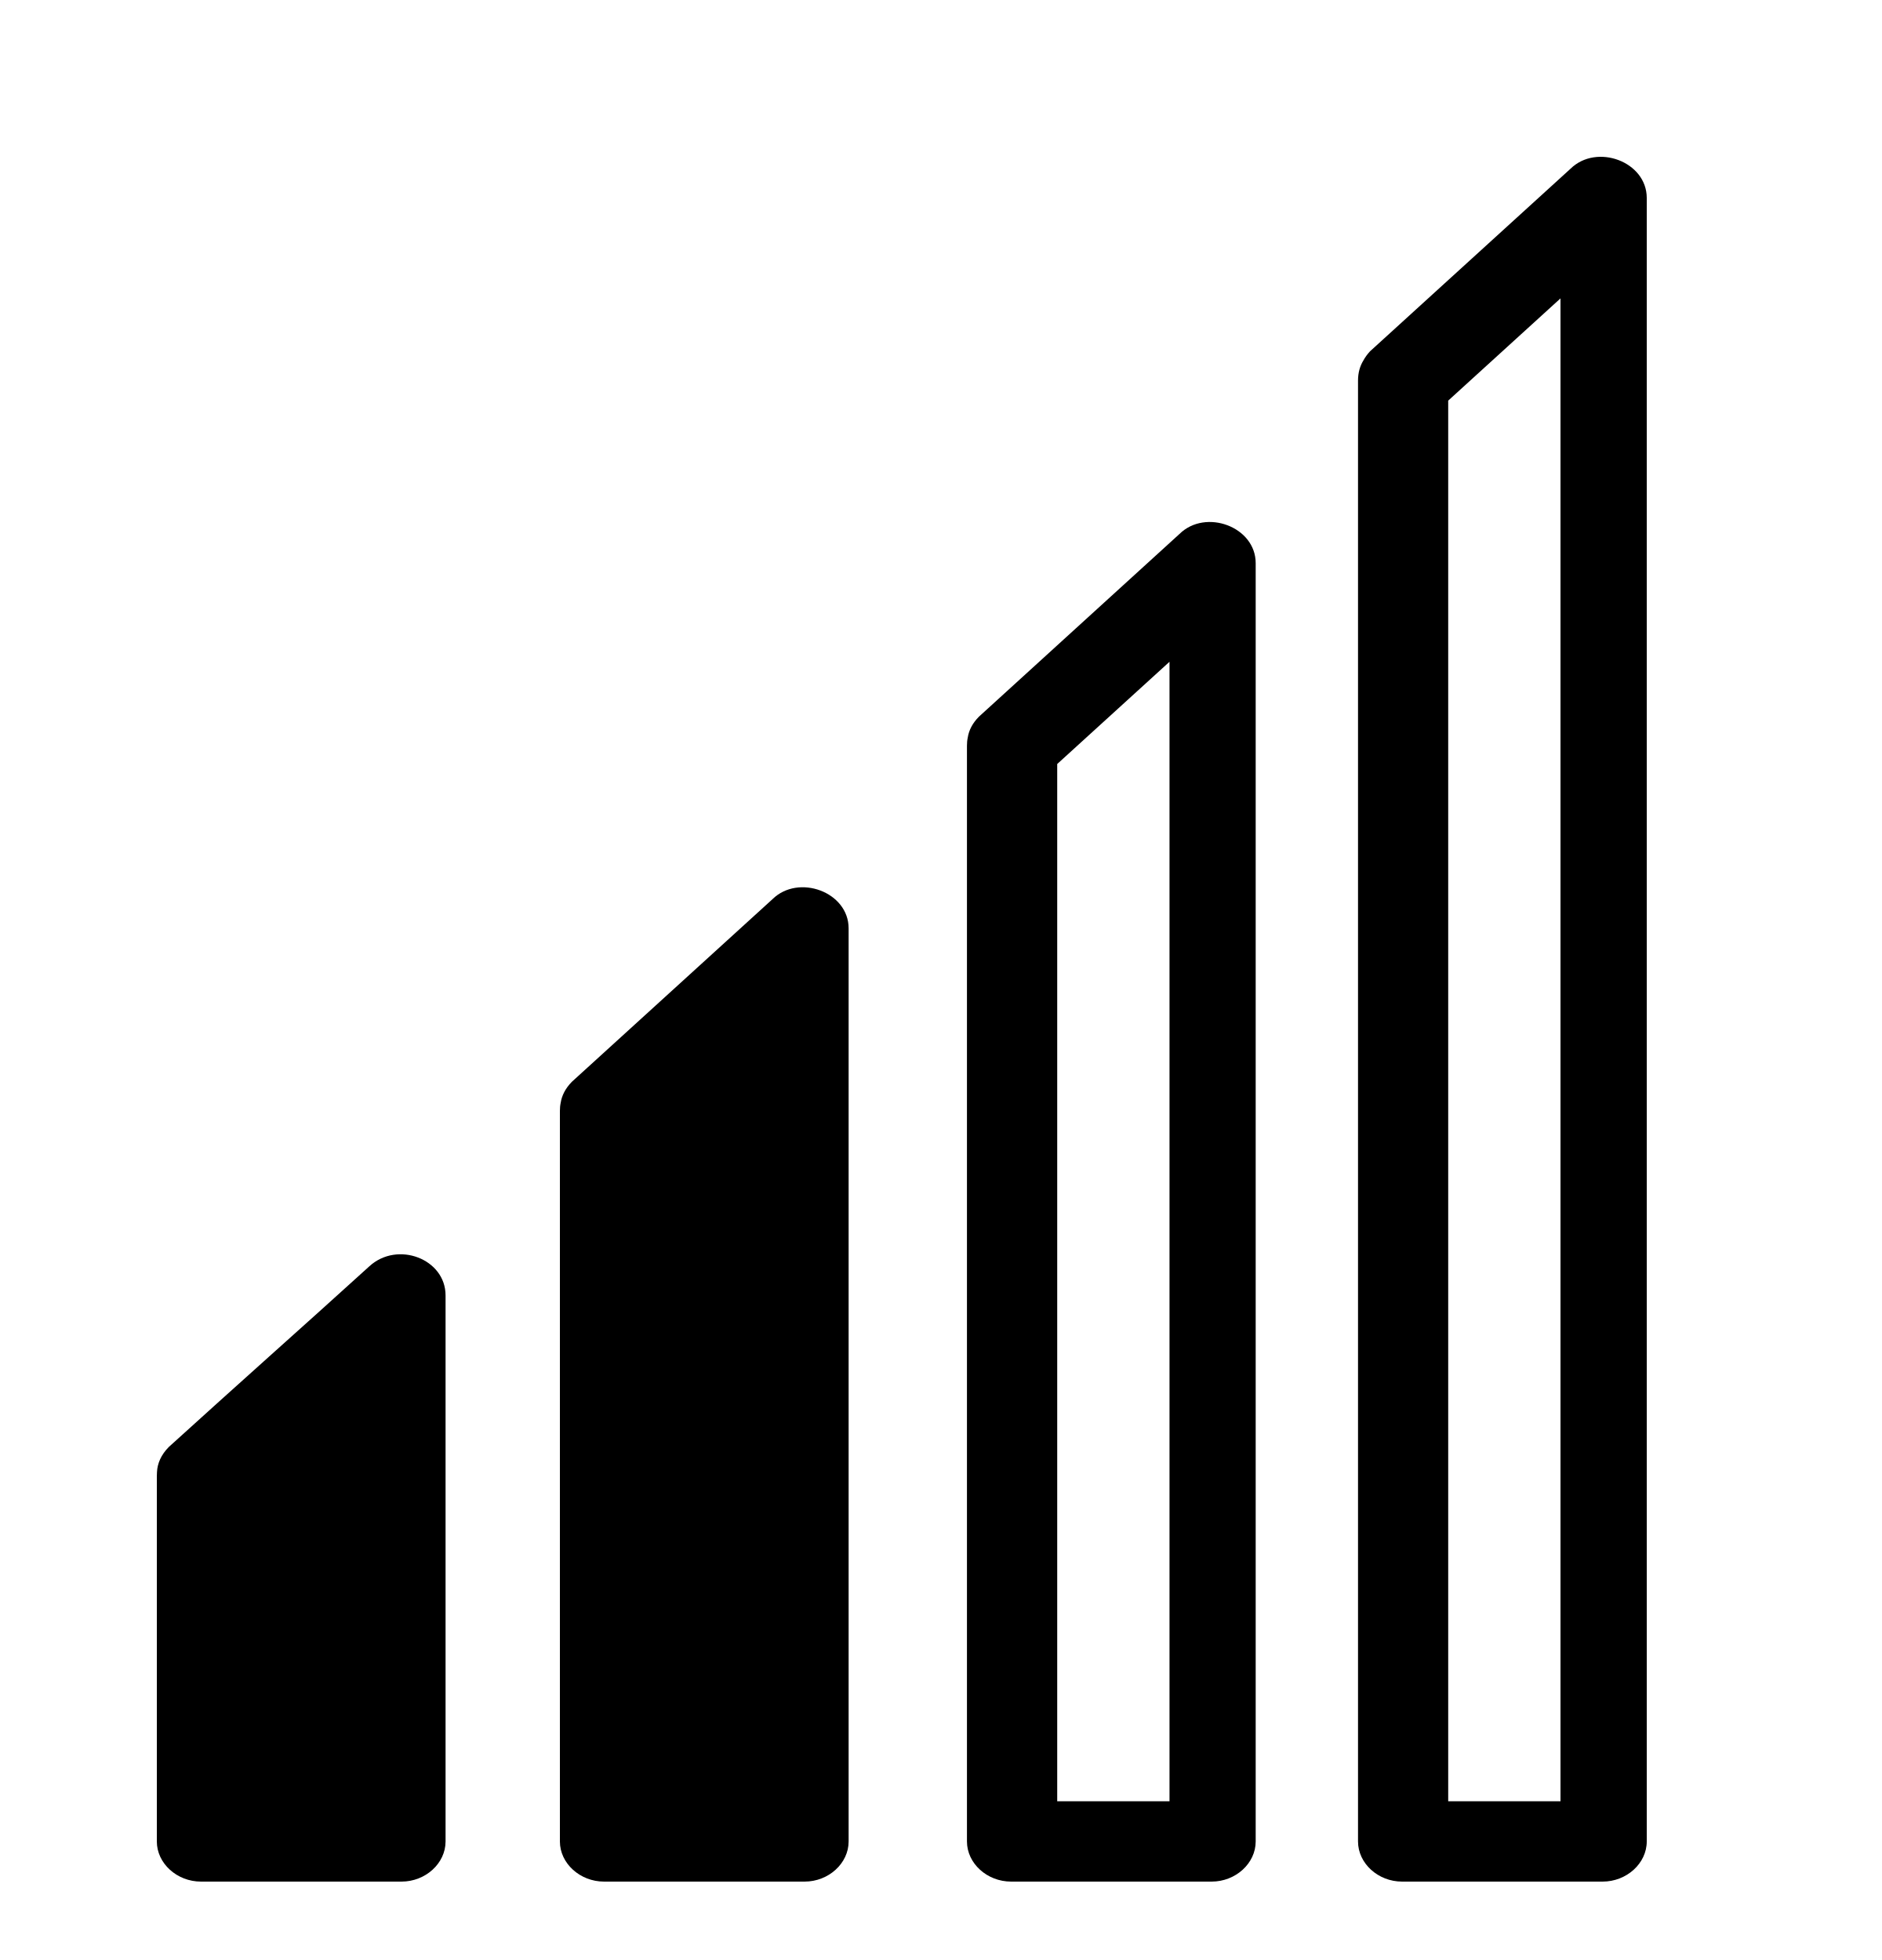
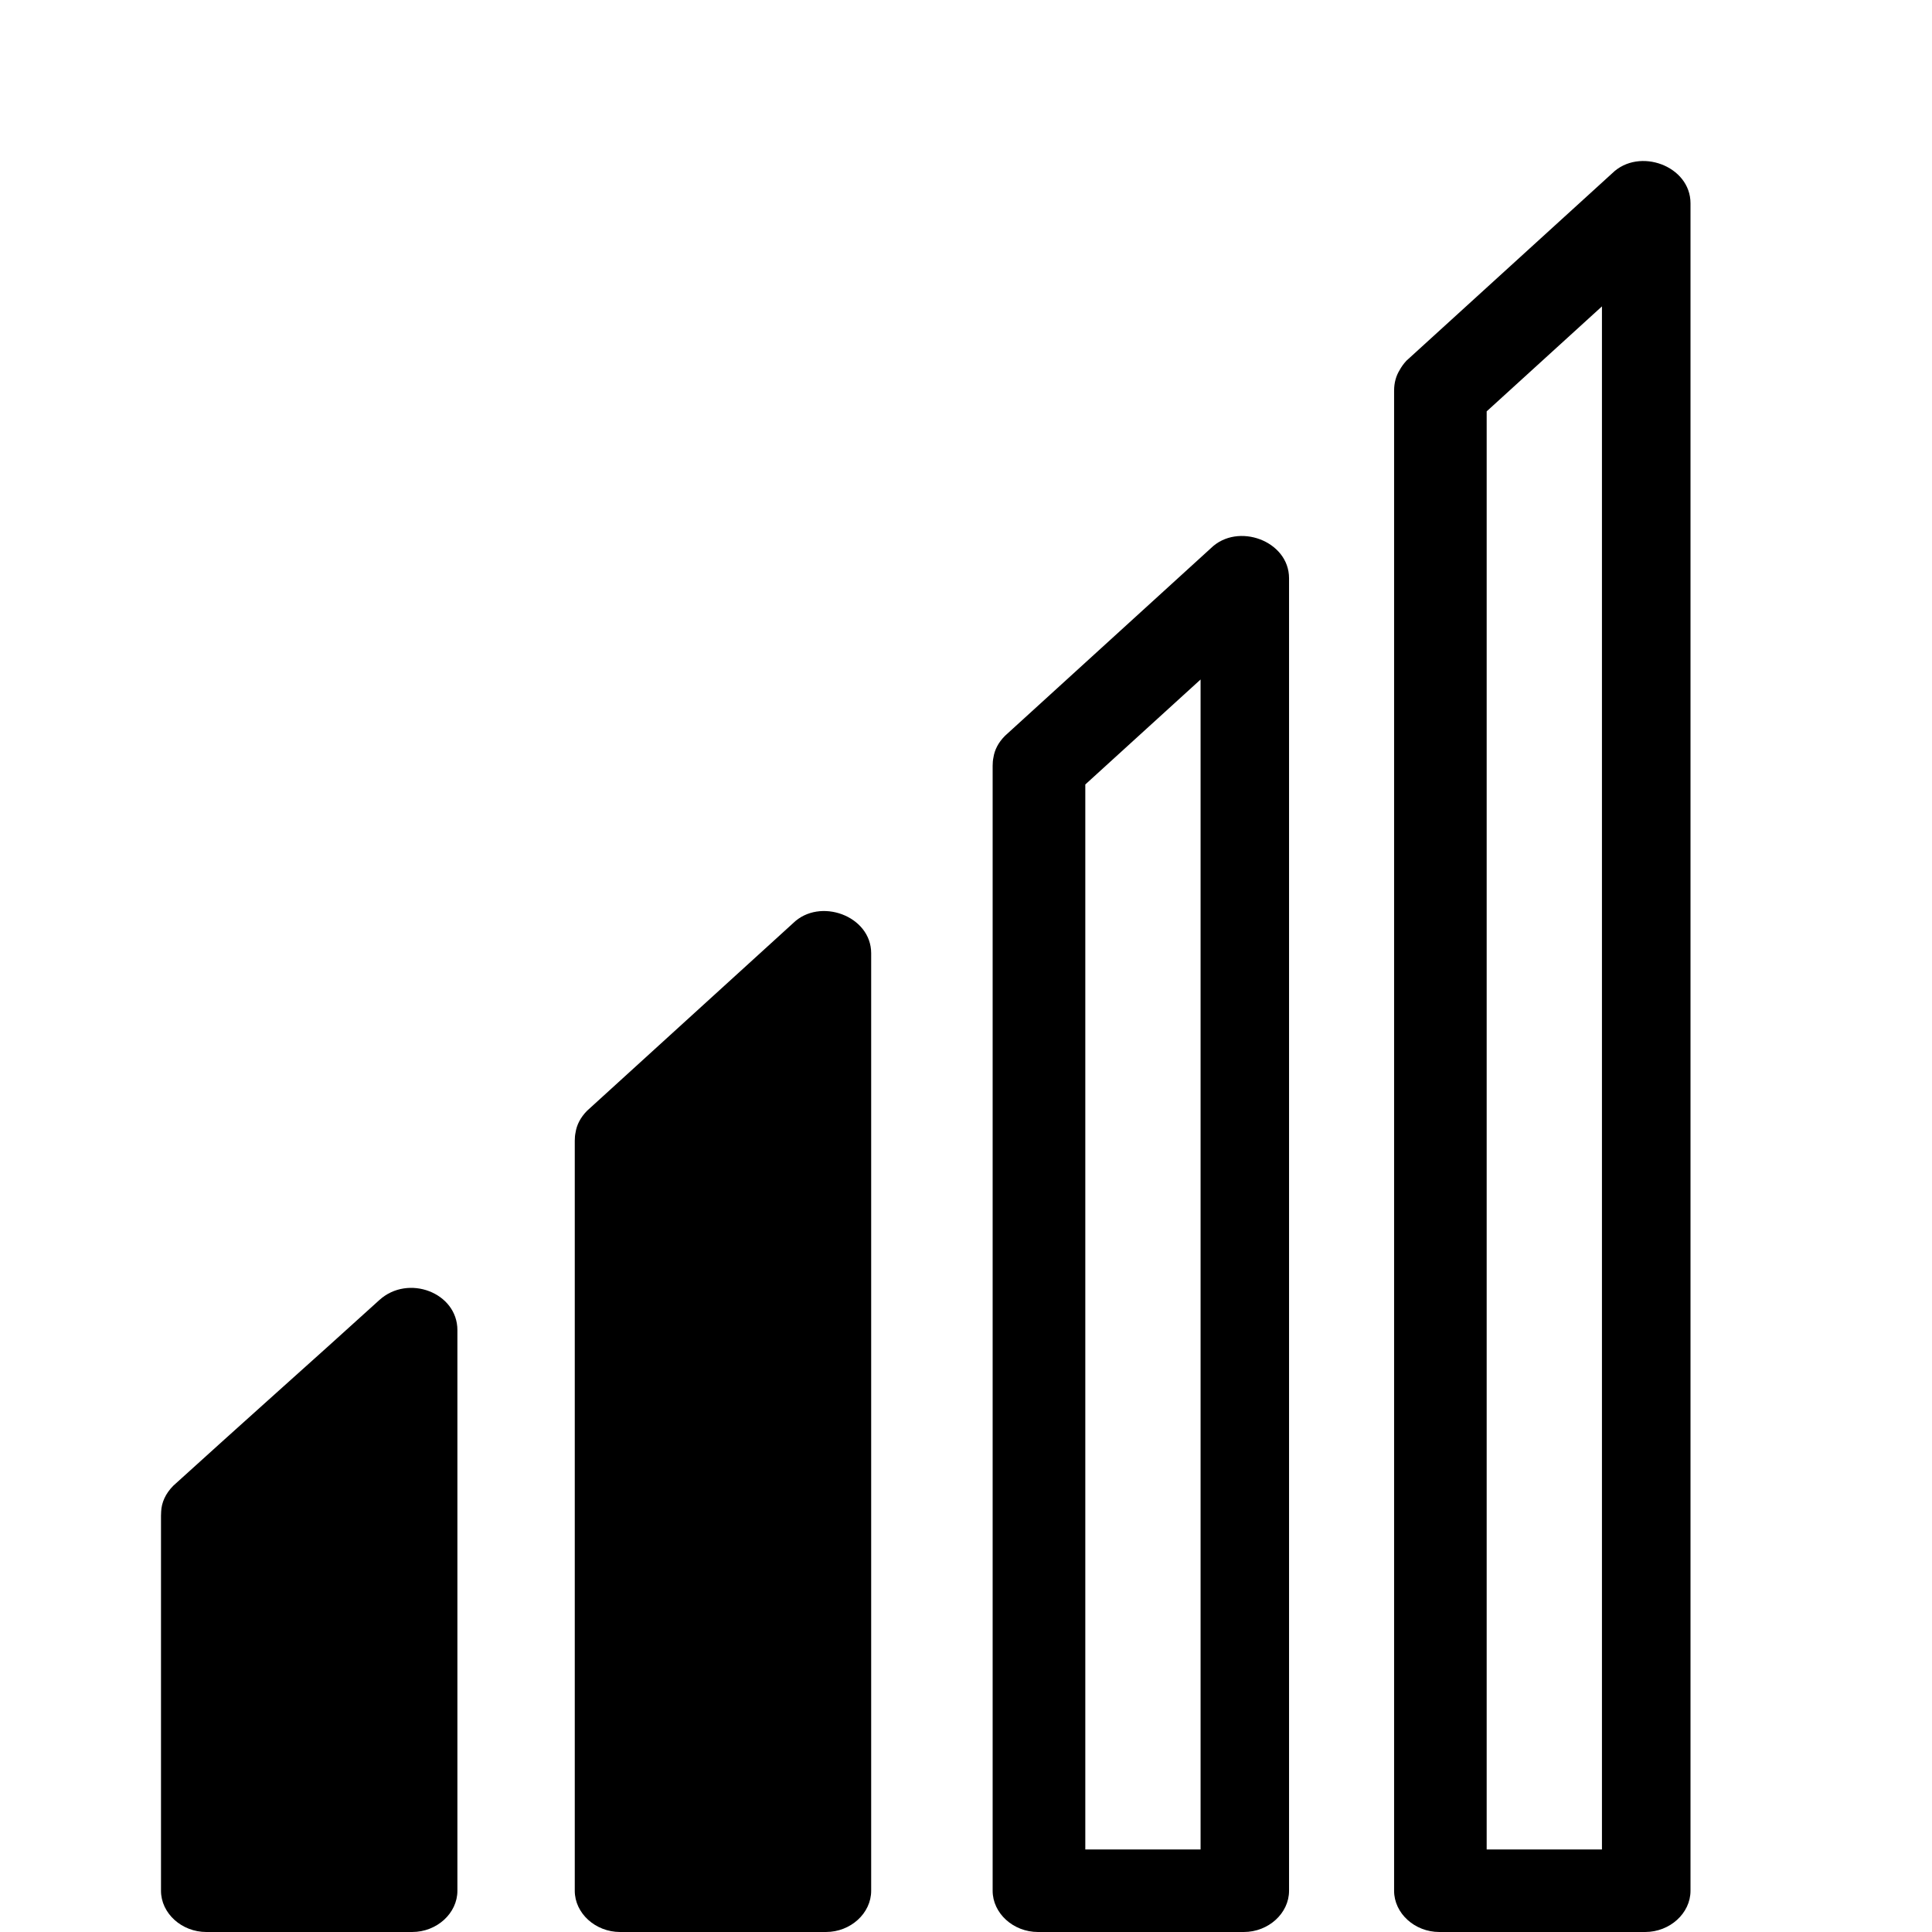
- <svg xmlns="http://www.w3.org/2000/svg" viewBox="0 0 24 25" fill="none">
+ <svg xmlns="http://www.w3.org/2000/svg" viewBox="0 0 24 24" fill="none">
  <path fill-rule="evenodd" clip-rule="evenodd" d="M17.387 4.597C17.343 4.668 17.318 4.753 17.318 4.854V23.488C17.318 23.767 17.573 24 17.88 24H20.437C20.744 24 21 23.767 21 23.488V2.525C21 2.059 20.361 1.826 20.028 2.152L17.471 4.481C17.436 4.519 17.408 4.558 17.387 4.597ZM19.9 3.806L18.468 5.11V22.975H19.9V3.806Z" fill="currentColor" />
  <path fill-rule="evenodd" clip-rule="evenodd" d="M12.331 9.512C12.331 9.476 12.334 9.441 12.341 9.409C12.355 9.317 12.4 9.225 12.485 9.14L15.042 6.81C15.374 6.484 16.013 6.717 16.013 7.183V23.488C16.013 23.767 15.758 24 15.451 24H12.894C12.587 24 12.331 23.767 12.331 23.488V9.512ZM13.482 9.745L14.914 8.441V22.975H13.482V9.745Z" fill="currentColor" />
  <path d="M7.15 14.067C7.143 14.1 7.14 14.134 7.14 14.171V23.488C7.14 23.767 7.396 24 7.703 24H10.26C10.567 24 10.822 23.767 10.822 23.488V11.841C10.822 11.376 10.183 11.143 9.851 11.469L7.293 13.798C7.209 13.883 7.164 13.976 7.15 14.067Z" fill="currentColor" />
  <path d="M2.002 18.776C2.007 18.668 2.053 18.557 2.153 18.456C2.575 18.072 3.004 17.688 3.432 17.303C3.86 16.919 4.289 16.535 4.711 16.151C5.069 15.824 5.682 16.057 5.682 16.523V23.488C5.682 23.767 5.427 24 5.12 24H2.563C2.256 24 2 23.767 2 23.488V18.829C2 18.811 2.001 18.793 2.002 18.776Z" fill="currentColor" />
</svg>
